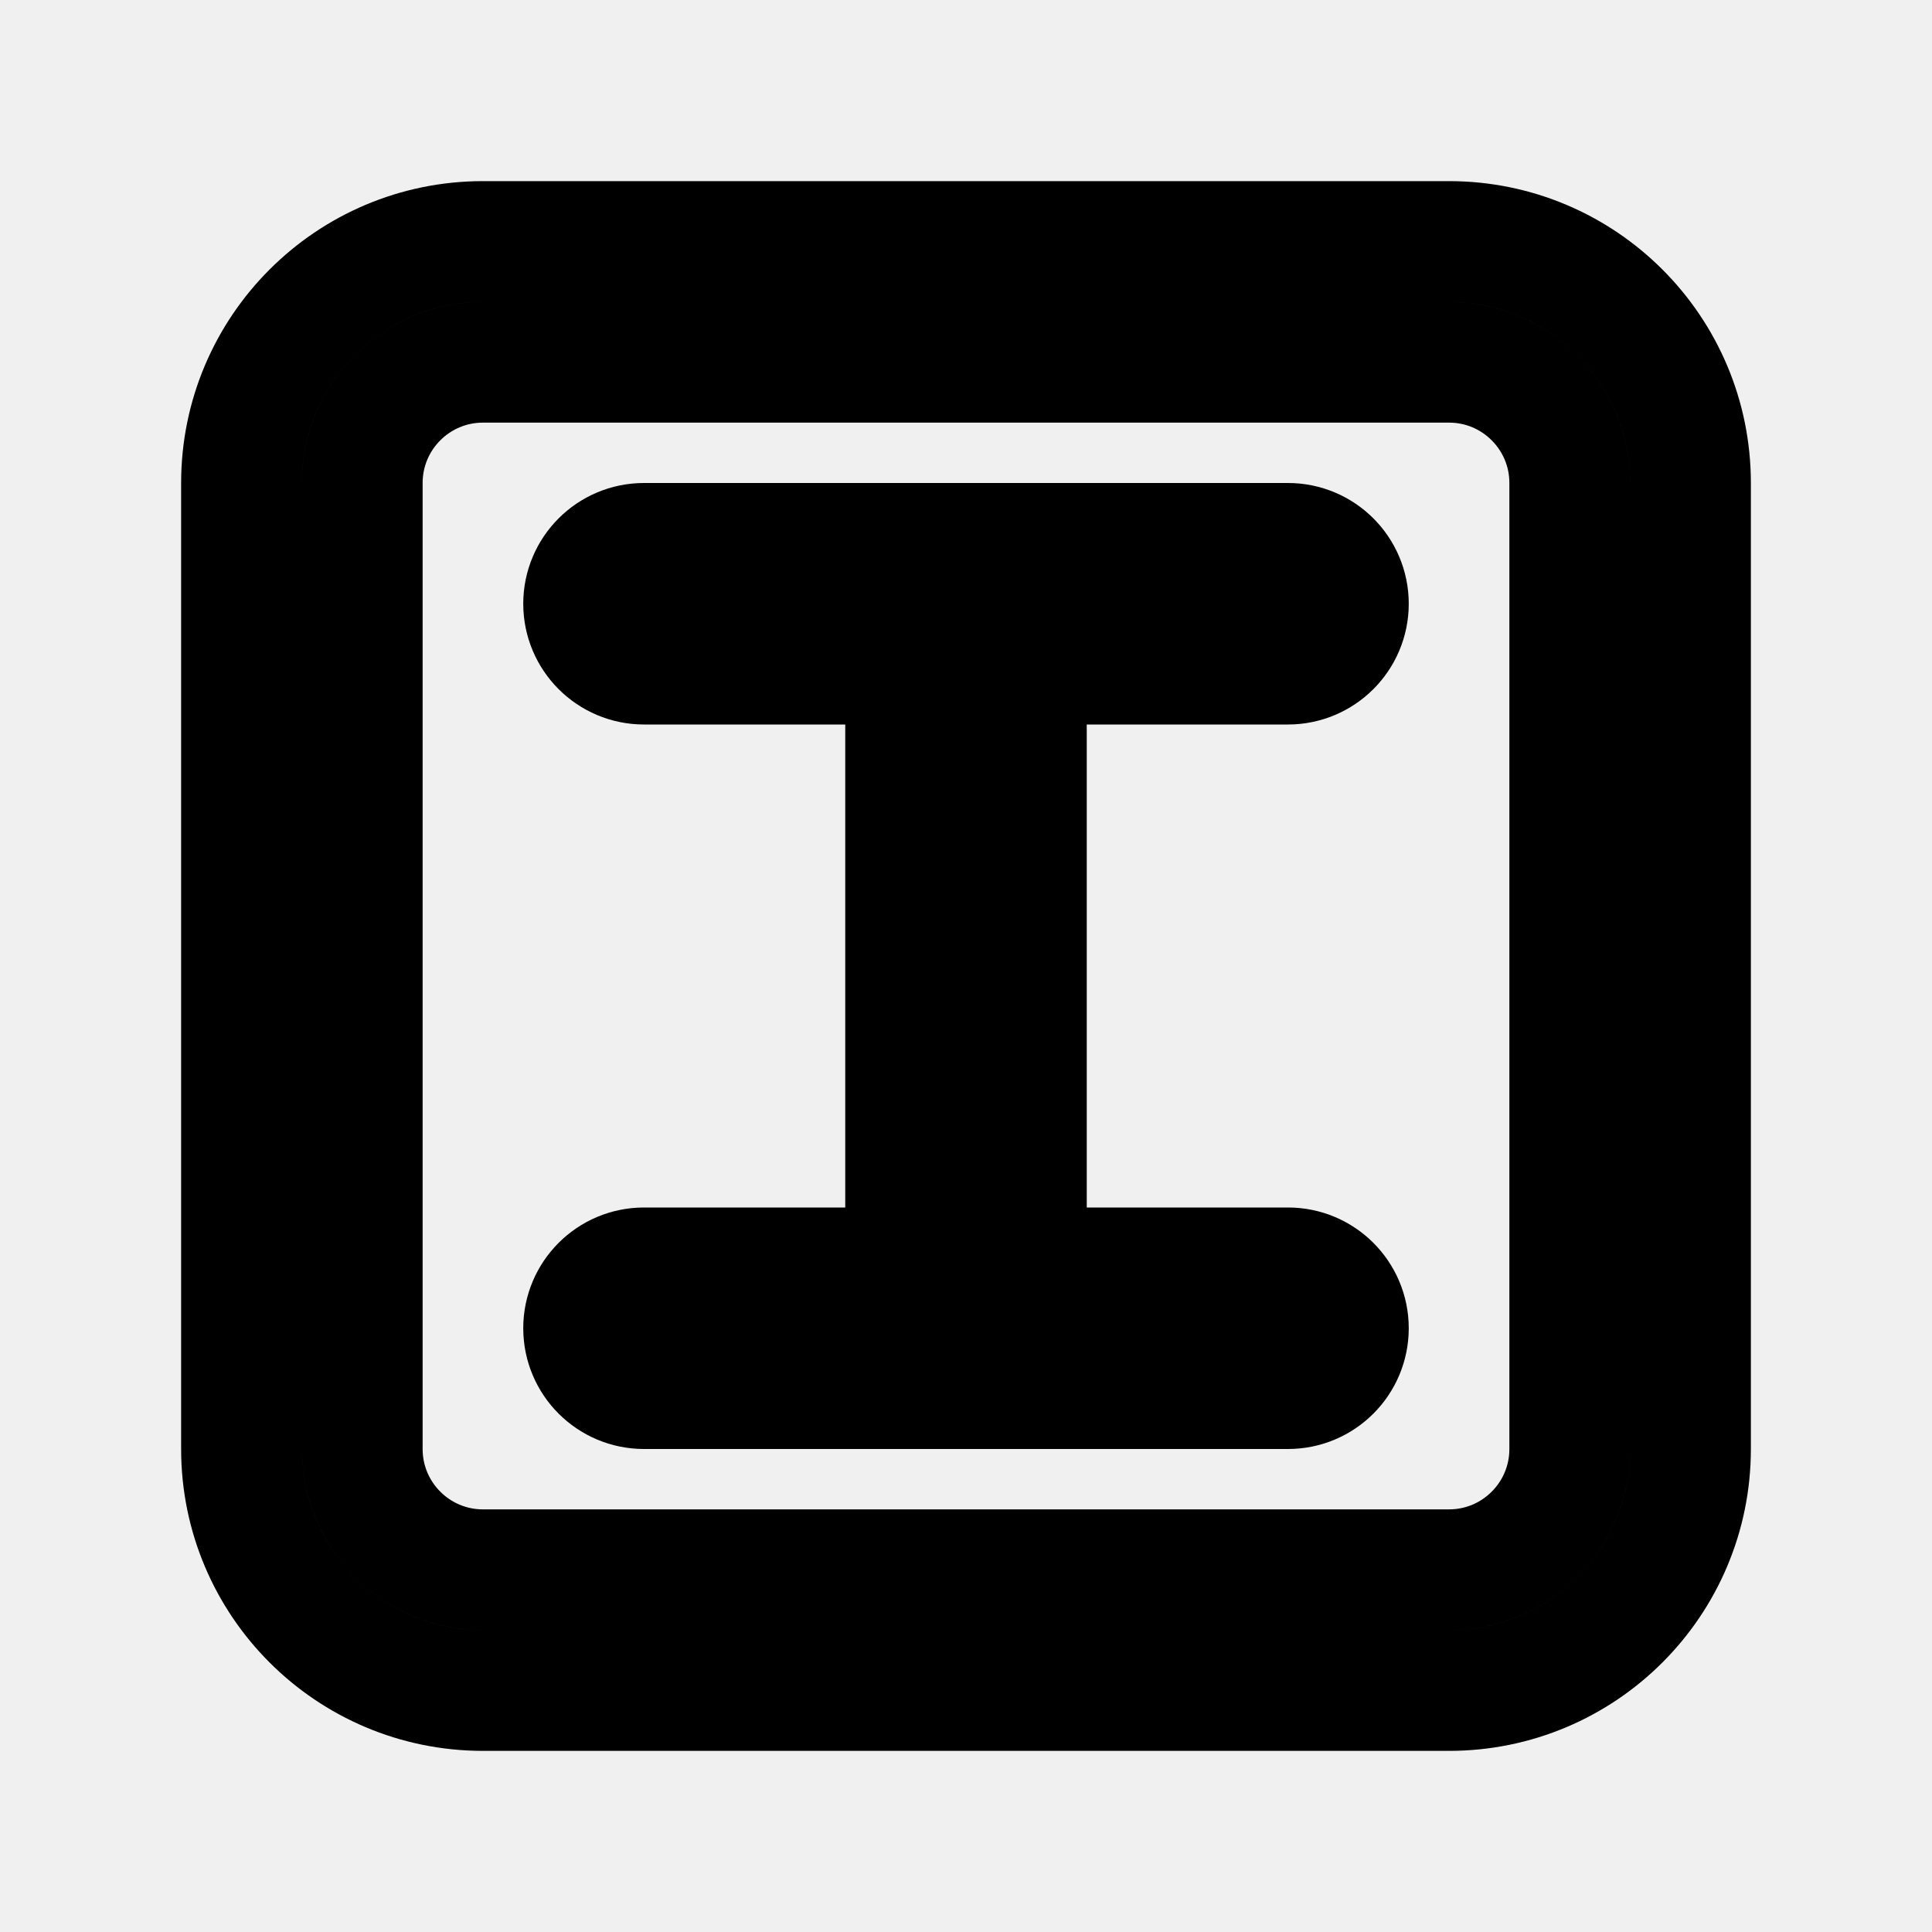
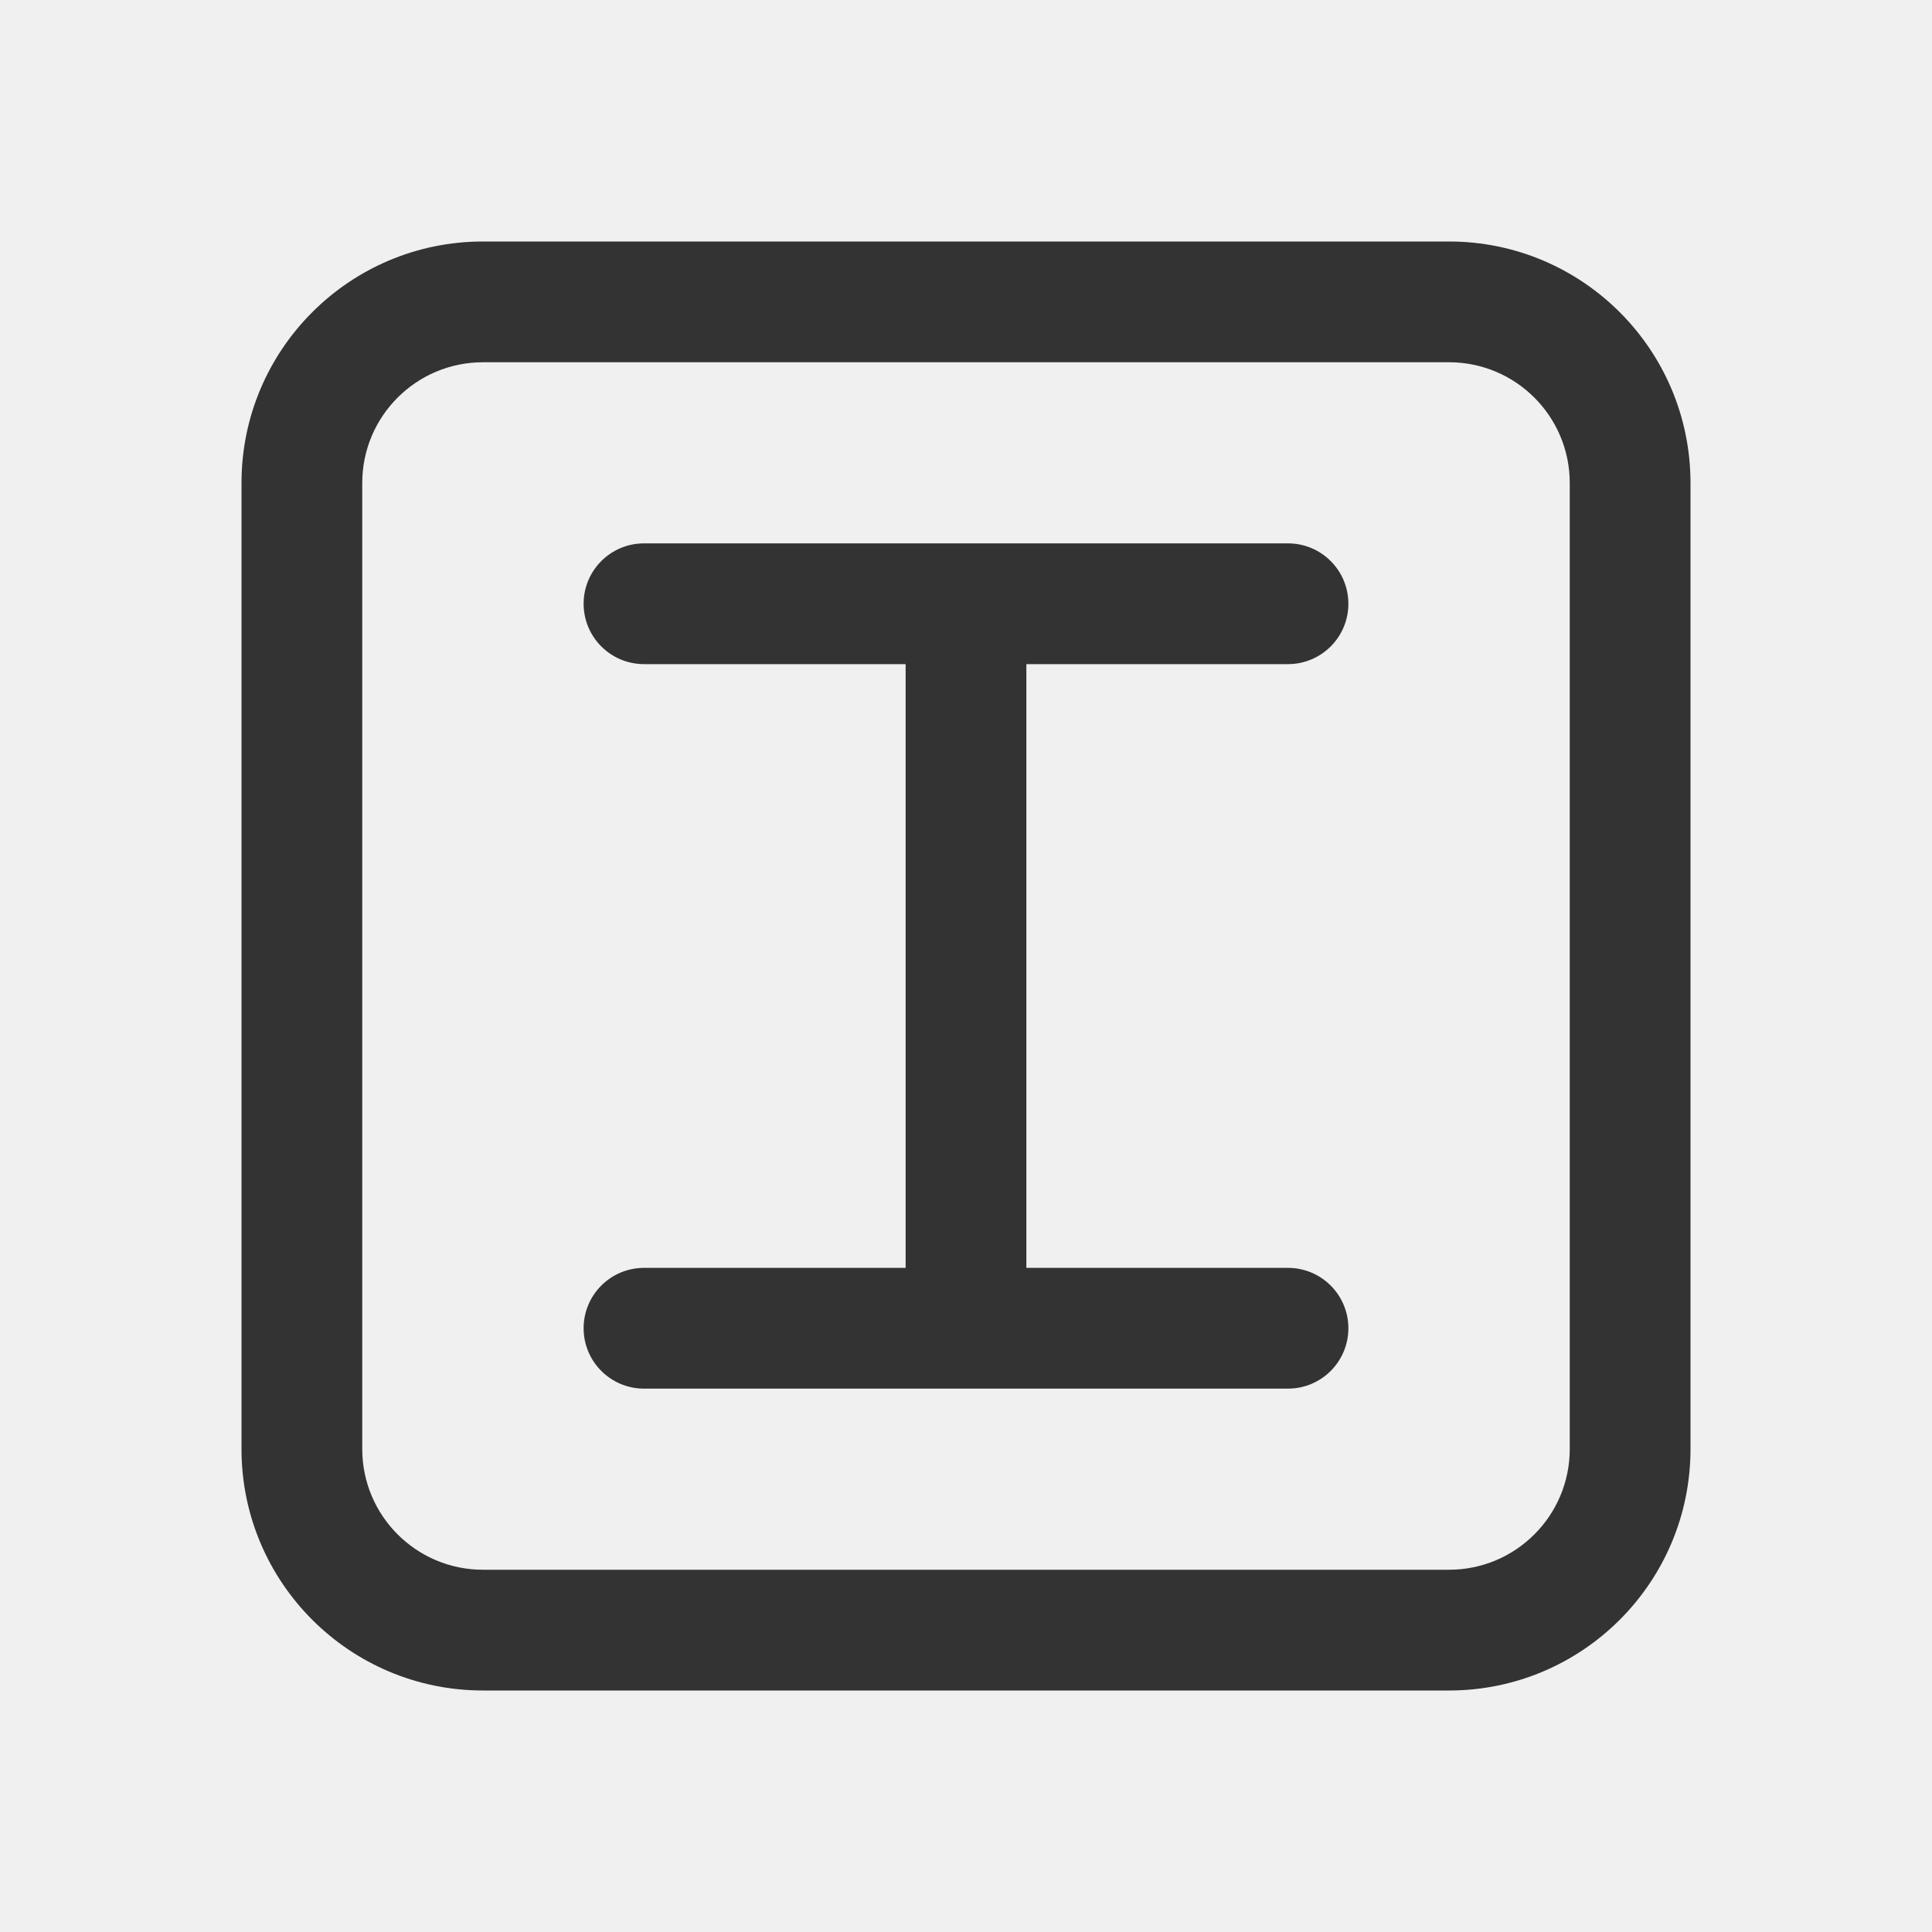
- <svg xmlns="http://www.w3.org/2000/svg" fill="none" viewBox="0 0 24 24" stroke-width="1.5" stroke="currentColor" aria-hidden="true" data-slot="icon">
+ <svg xmlns="http://www.w3.org/2000/svg" width="24" height="24" fill="none">
  <g fill="#333" clip-path="url(#a)">
    <path d="M8 6.75a.75.75 0 0 0 0 1.5h3.25v7.5H8a.75.75 0 0 0 0 1.5h8a.75.75 0 0 0 0-1.5h-3.25v-7.5H16a.75.75 0 0 0 0-1.5H8Z" />
    <path fill-rule="evenodd" d="M3 6a3 3 0 0 1 3-3h12a3 3 0 0 1 3 3v12a3 3 0 0 1-3 3H6a3 3 0 0 1-3-3V6Zm3-1.5h12A1.5 1.5 0 0 1 19.5 6v12a1.5 1.5 0 0 1-1.5 1.5H6A1.5 1.5 0 0 1 4.5 18V6A1.5 1.5 0 0 1 6 4.5Z" clip-rule="evenodd" />
  </g>
  <defs>
    <clipPath id="a">
      <path fill="#fff" d="M0 0h24v24H0z" />
    </clipPath>
  </defs>
</svg>
